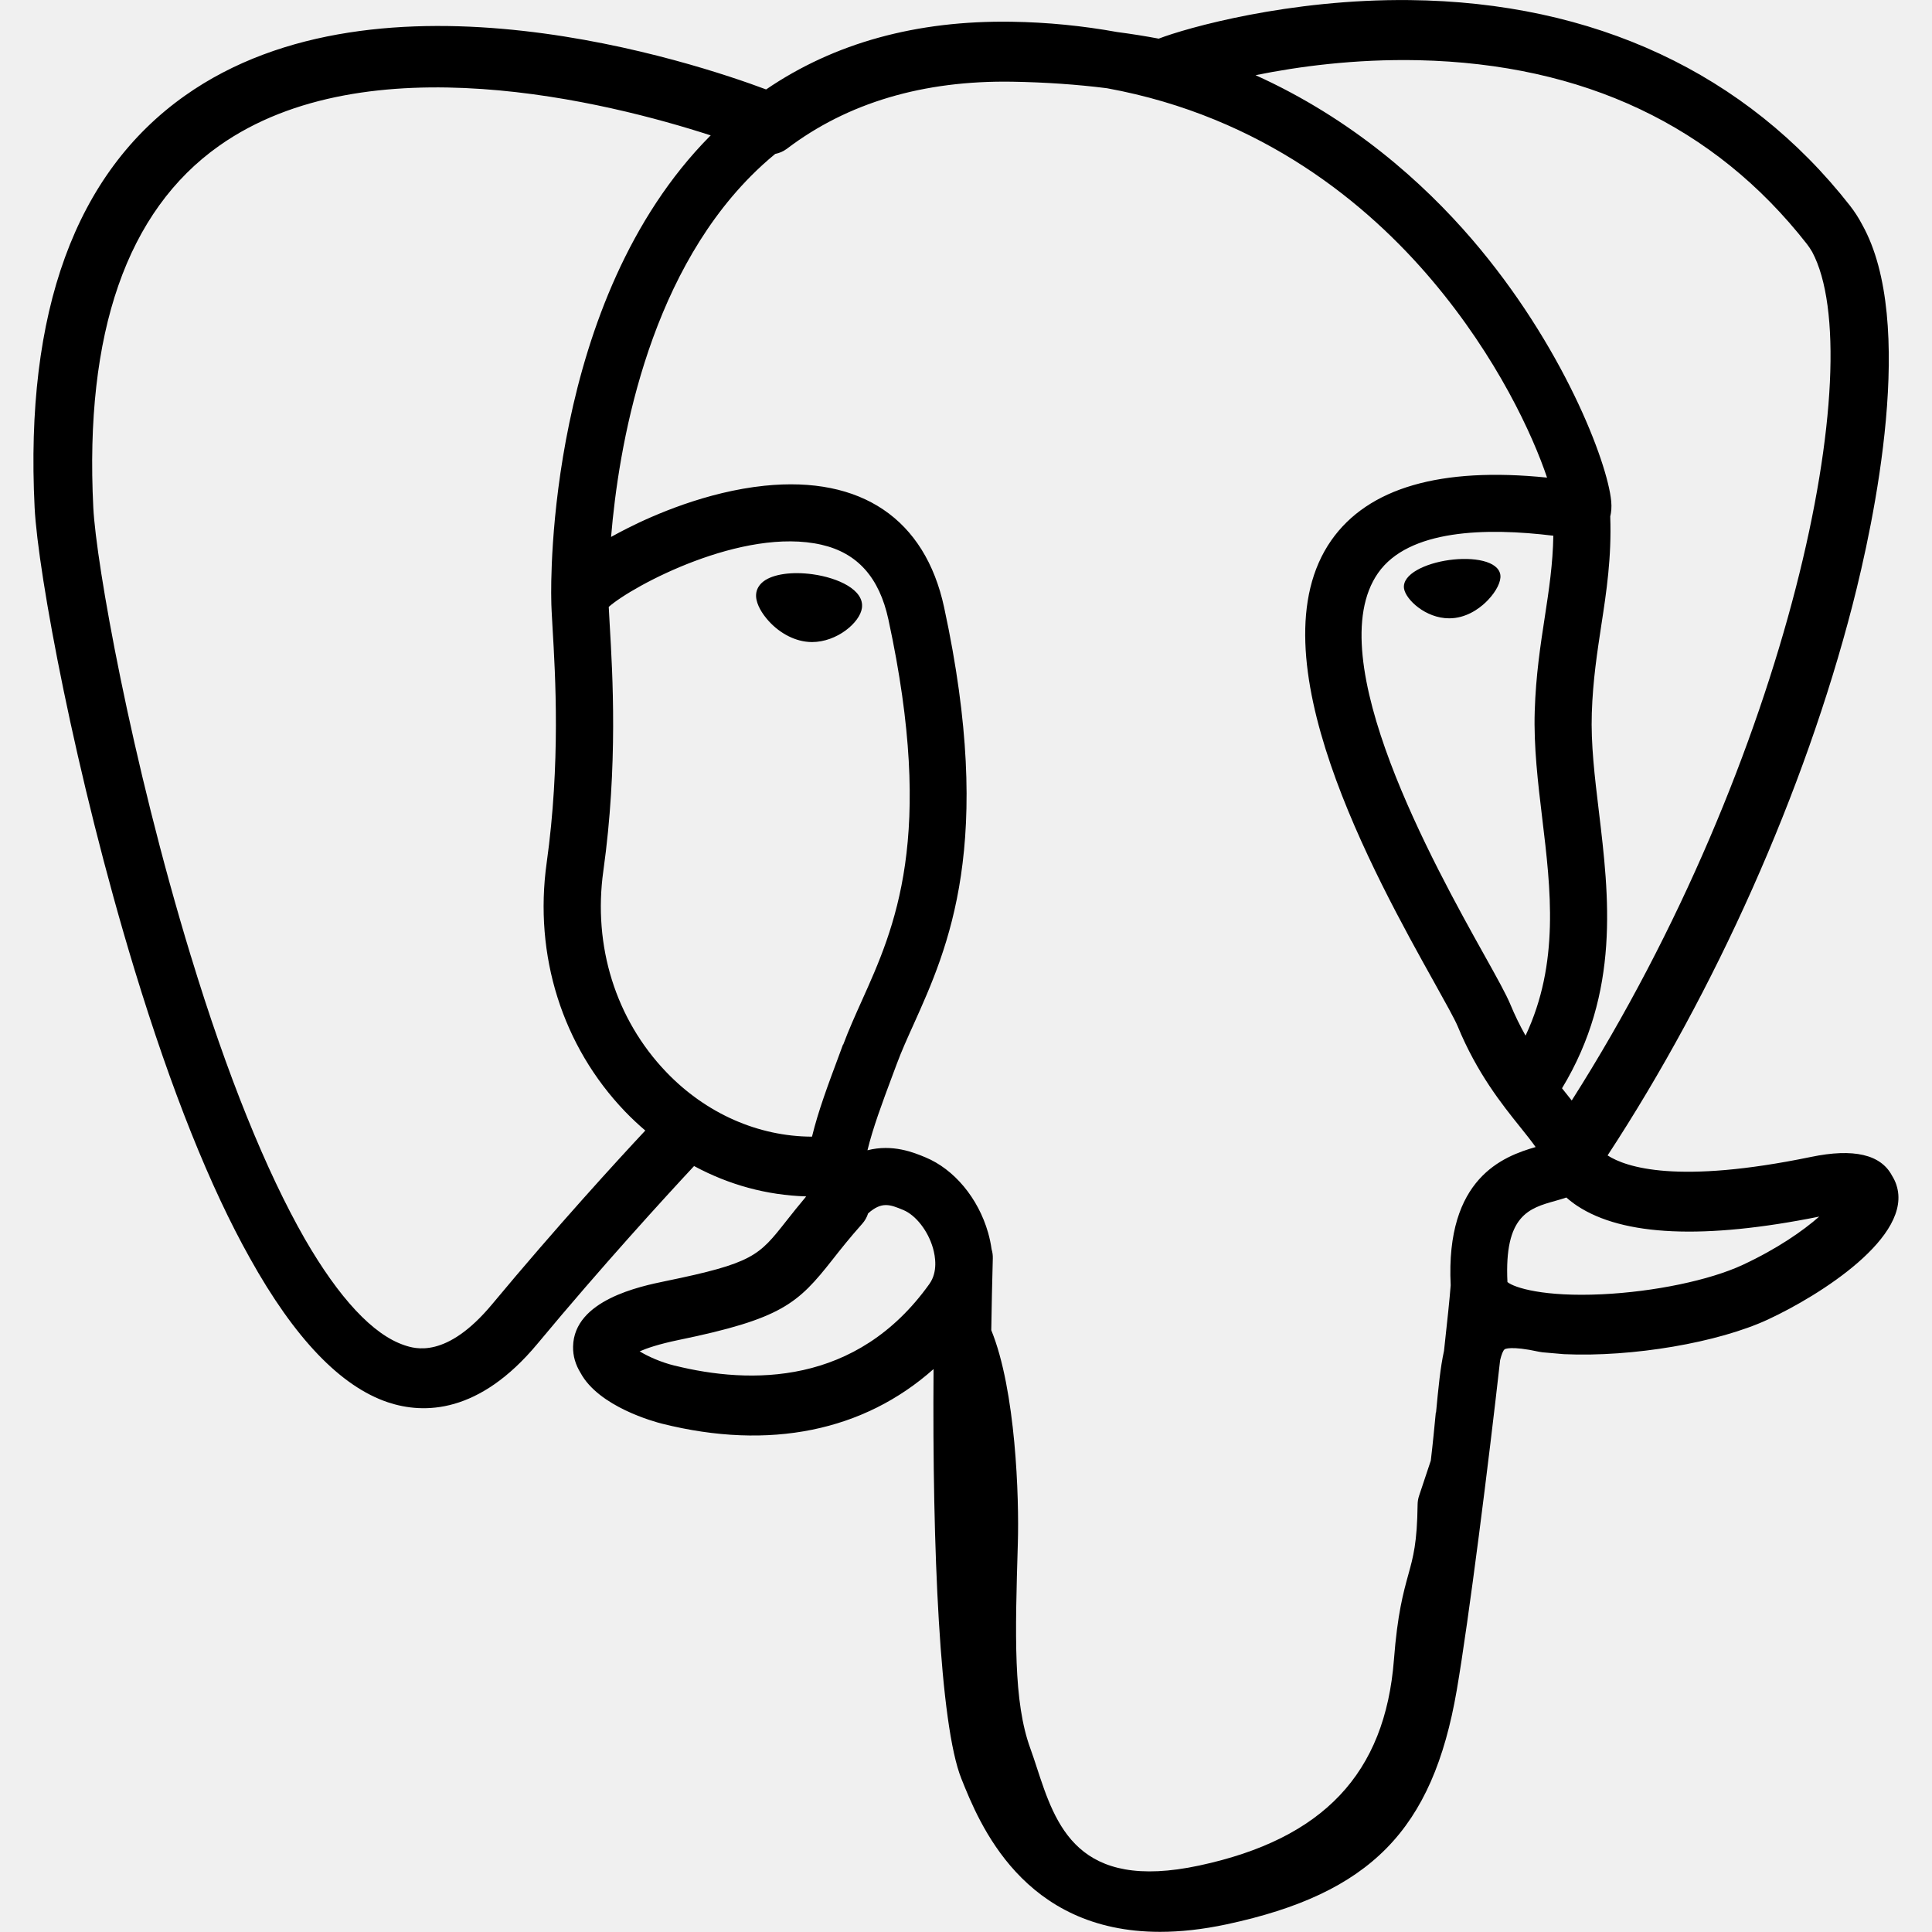
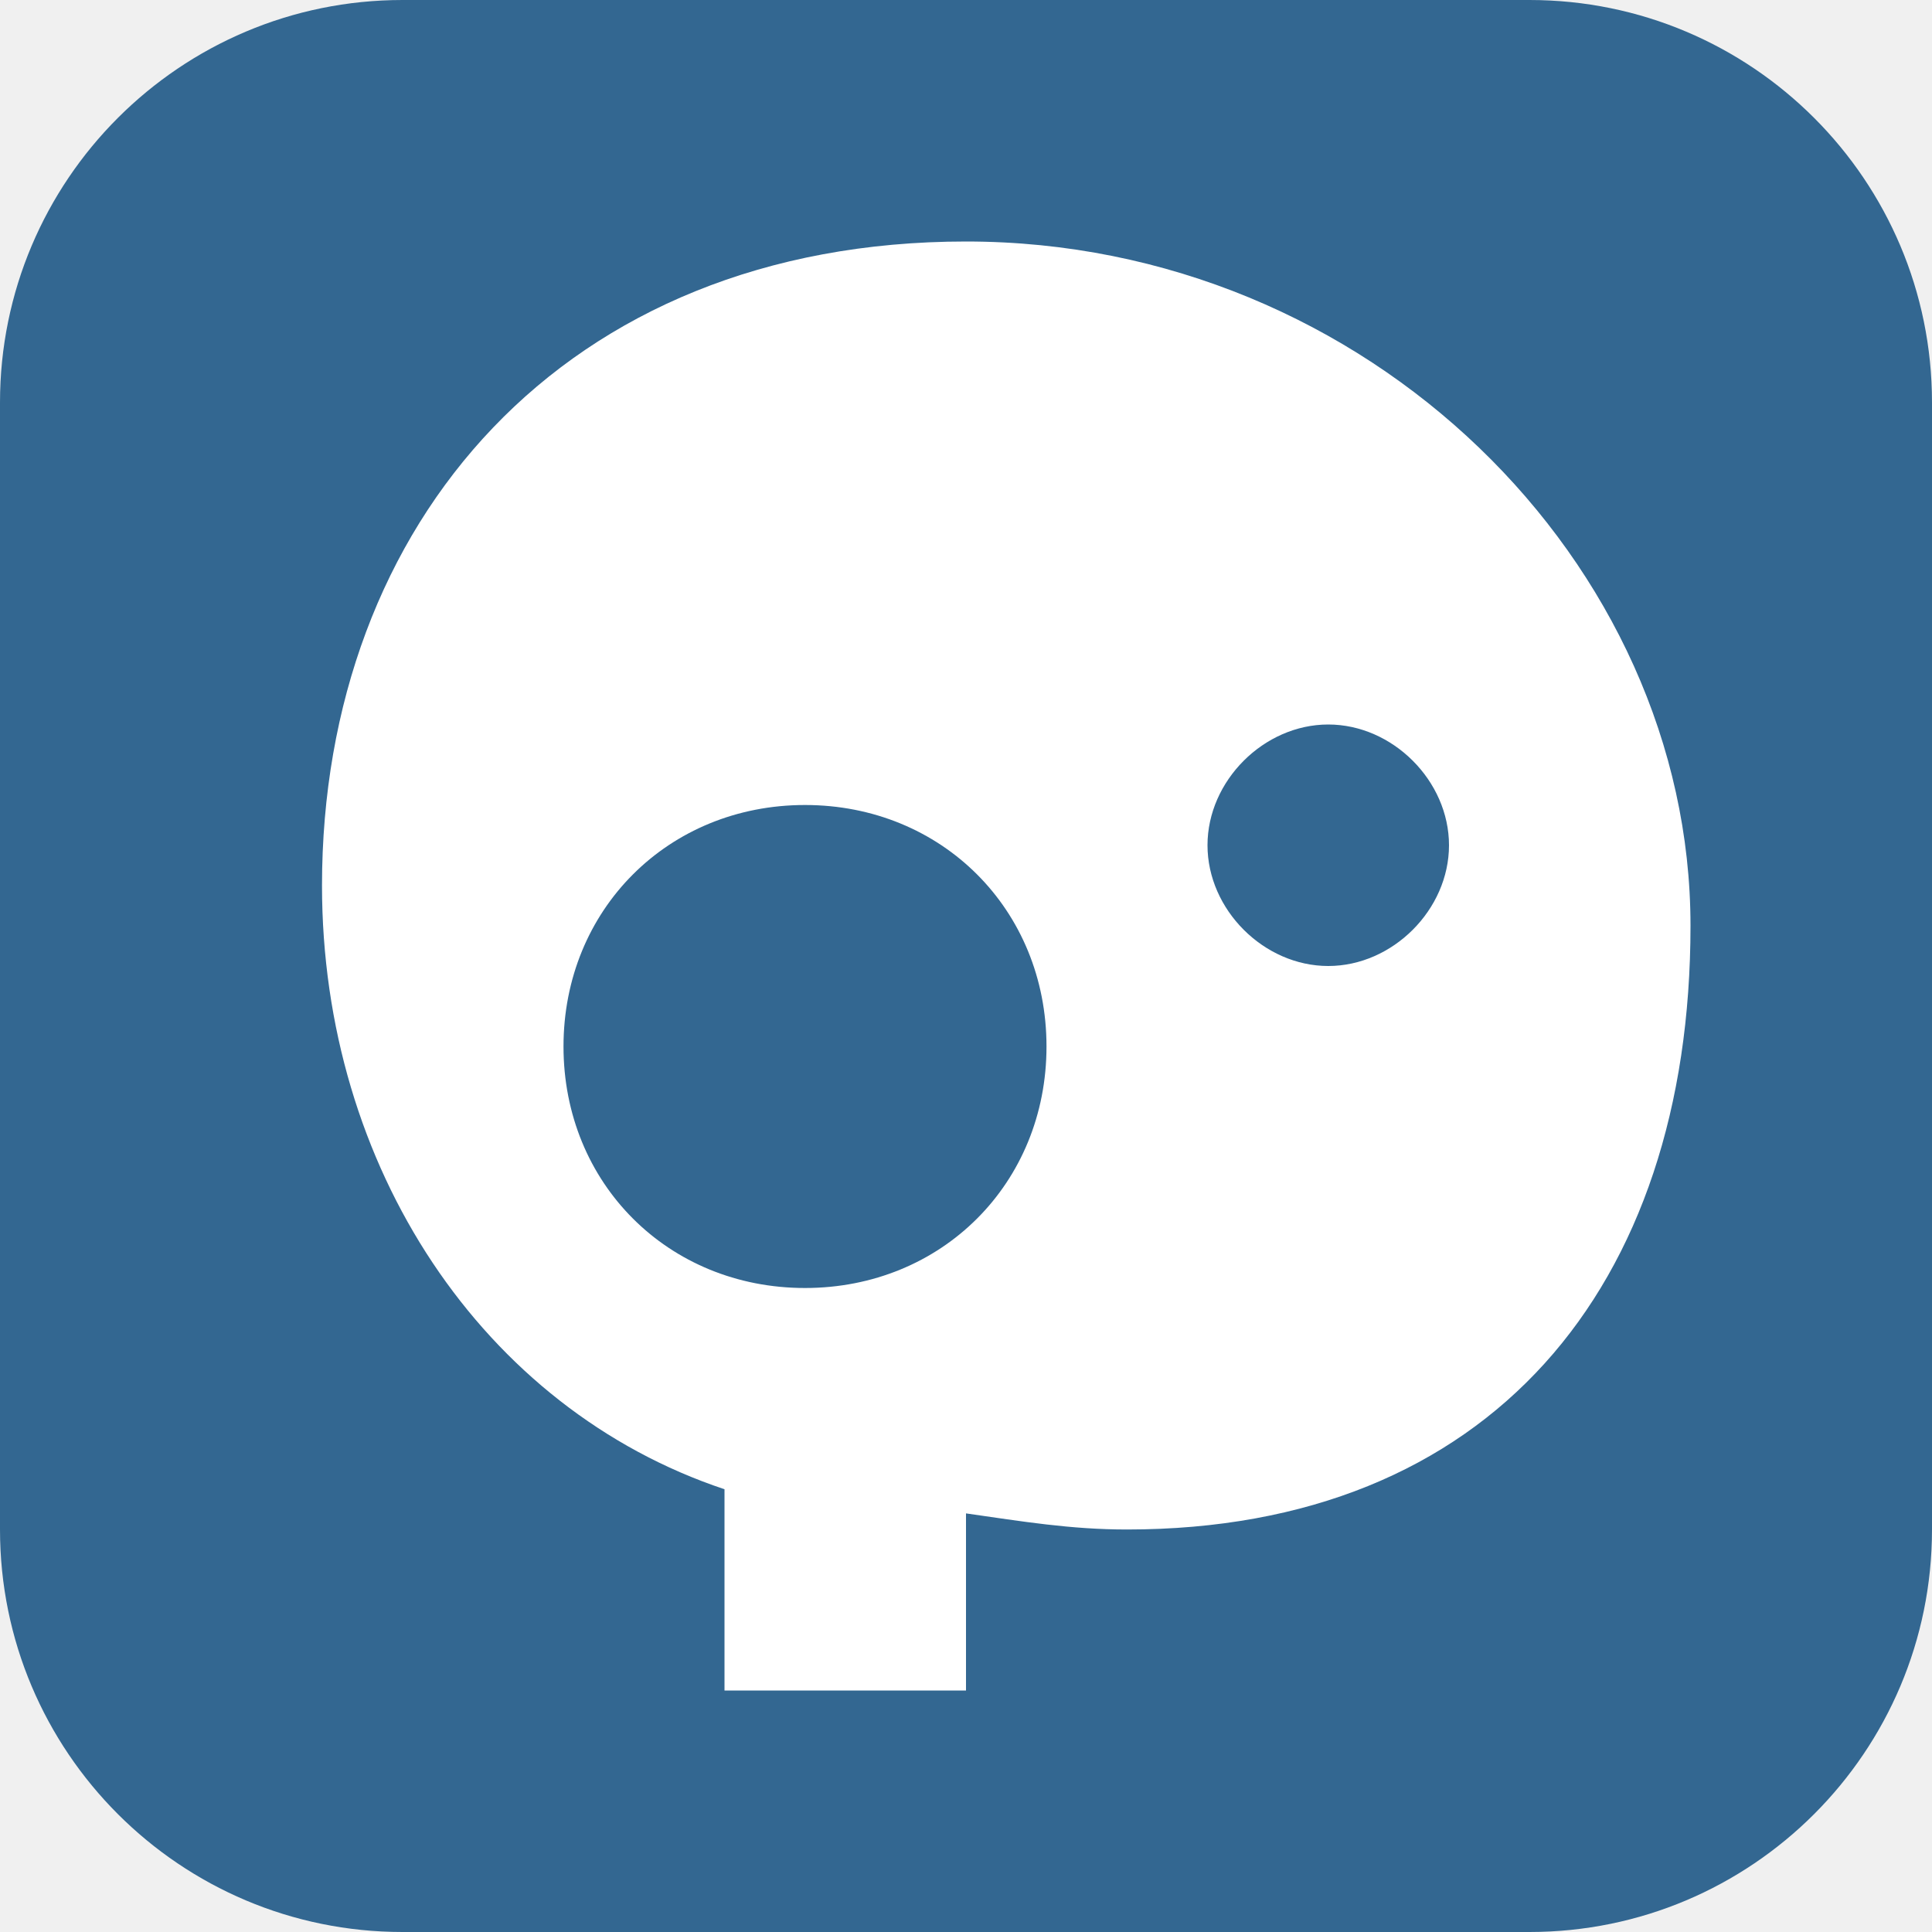
- <svg xmlns="http://www.w3.org/2000/svg" role="img" viewBox="0 0 24 24">
-   <path d="M23.559 14.723a.527.527 0 0 0-.056-.119c-.139-.263-.477-.342-1.007-.232-1.653.341-2.293.131-2.526-.019 1.342-2.048 2.445-4.522 3.041-6.83.271-1.051.798-3.524.122-4.732a1.564 1.564 0 0 0-.151-.235C21.693.909 19.801.025 17.51.001c-1.495-.016-2.771.346-3.116.479a9.449 9.449 0 0 0-.516-.082 8.044 8.044 0 0 0-1.311-.128c-1.182-.018-2.204.264-3.05.841-.857-.321-4.789-1.645-7.222.079C.936 2.153.309 3.873.43 6.304c.041.818.507 3.334 1.242 5.744.46 1.506.939 2.702 1.433 3.582.553.994 1.126 1.593 1.714 1.79.447.149 1.133.144 1.858-.728.801-.964 1.59-1.826 1.945-2.207.435.235.906.362 1.39.377a.057.057 0 0 0 0.0.004 11.031 11.031 0 0 0-.247.305c-.339.43-.409.52-1.5.744-.31.064-1.134.234-1.146.811-.003.122.033.231.092.327.227.423.922.61 1.015.633 1.335.334 2.504.092 3.371-.679-.017 2.231.077 4.417.345 5.087.221.553.762 1.905 2.469 1.904.251 0 .526-.029.83-.094 1.782-.382 2.556-1.17 2.855-2.906.15-.871.402-2.875.539-4.101.017-.07.036-.121.057-.136.001-.001.07-.047.427.031a.367.367 0 0 0 .044.007l.254.022.015.001c.847.038 1.911-.143 2.531-.431.644-.299 1.806-1.032 1.595-1.67zM2.371 11.877c-.744-2.436-1.178-4.885-1.212-5.572-.109-2.171.417-3.683 1.562-4.493 1.837-1.299 4.84-.541 6.108-.13-.003.003-.007.006-.01.009-2.024 2.044-1.976 5.536-1.971 5.75-0.0.082.007.199.016.359.035.587.1 1.68-.073 2.918-.161 1.15.194 2.276.973 3.089.081.084.165.163.252.237-.347.371-1.1 1.193-1.903 2.158-.568.682-.96.552-1.089.509-.392-.131-.813-.587-1.238-1.322-.48-.839-.964-2.032-1.415-3.513zm6.007 5.087c-.171-.043-.327-.113-.432-.177.089-.039.237-.09.483-.141 1.283-.264 1.482-.451 1.914-1.0.099-.126.212-.269.367-.443a.355.355 0 0 0 .074-.13c.171-.151.272-.11.437-.042.156.065.308.26.369.475.029.102.062.294-.045.444-.904 1.266-2.222 1.249-3.168 1.013zm2.094-3.988-.052.141c-.133.357-.257.688-.333 1.003-.667-.002-1.317-.287-1.81-.802-.628-.655-.913-1.566-.782-2.5.183-1.308.115-2.447.079-3.059-.005-.086-.009-.161-.012-.22.296-.262 1.666-.996 2.643-.772.446.102.718.406.831.928.585 2.704.077 3.831-.33 4.736-.084.187-.163.363-.231.545zm7.364 4.572c-.017.177-.036.376-.062.596l-.146.438a.355.355 0 0 0-.018.108c-.006.475-.054.649-.115.869-.063.229-.135.489-.179 1.058-.11 1.414-.878 2.227-2.417 2.557-1.516.325-1.784-.497-2.021-1.222a6.582 6.582 0 0 0-.077-.227c-.215-.586-.191-1.412-.157-2.555.017-.561-.025-1.901-.33-2.646.004-.293.011-.591.019-.892a.353.353 0 0 0-.015-.113 1.493 1.493 0 0 0-.044-.208c-.123-.428-.421-.787-.78-.935-.142-.059-.404-.167-.718-.087.067-.276.183-.588.309-.925l.053-.142c.059-.16.134-.326.213-.501.426-.948 1.011-2.245.377-5.177-.237-1.098-1.03-1.634-2.232-1.51-.721.075-1.38.365-1.709.532a5.672 5.672 0 0 0-.196.104c.092-1.106.439-3.174 1.736-4.482a4.031 4.031 0 0 1 .303-.276.353.353 0 0 0 .145-.064c.752-.571 1.694-.851 2.802-.833.409.007.802.034 1.174.081 1.939.354 3.244 1.447 4.036 2.383.814.962 1.255 1.931 1.431 2.454-1.323-.135-2.223.127-2.68.779-.993 1.419.543 4.173 1.281 5.496.135.243.252.452.289.541.24.583.551.971.779 1.255.07.087.137.171.189.245-.401.116-1.121.383-1.055 1.717-.012.156-.042.447-.083.815-.046.208-.07.46-.099.766zm.89-1.621c-.041-.832.269-.918.597-1.01a2.857 2.857 0 0 0 .135-.041 1.202 1.202 0 0 0 .134.103c.57.377 1.582.421 3.007.134-.202.177-.519.399-.953.601-.41.19-1.096.333-1.747.364-.72.034-1.086-.081-1.172-.151zm.57-9.271c-.006.351-.054.669-.105 1.002-.055.358-.112.727-.126 1.176-.014.437.04.891.093 1.33.107.887.216 1.8-.207 2.701a3.527 3.527 0 0 1-.188-.386c-.053-.128-.167-.333-.325-.616-.616-1.104-2.057-3.69-1.319-4.745.38-.543 1.341-.566 2.178-.463zm.228 7.014a12.376 12.376 0 0 0-.085-.107l-.035-.044c.726-1.2.584-2.386.458-3.438-.052-.432-.101-.84-.088-1.223.013-.406.067-.754.118-1.091.064-.415.129-.844.111-1.351.013-.053.019-.116.012-.19-.046-.485-.6-1.938-1.729-3.253-.608-.707-1.49-1.497-2.689-2.039.525-.107 1.233-.203 2.024-.186 2.051.046 3.675.814 4.824 2.282a.908.908 0 0 1 .067.1c.723 1.356-.276 6.275-2.987 10.54zm-8.817-6.116c-.025.179-.309.422-.621.422a.582.582 0 0 1-.081-.006c-.187-.026-.377-.144-.506-.316-.046-.06-.12-.178-.105-.284.005-.04.026-.099.092-.149.118-.089.352-.123.61-.087.316.044.643.194.611.419zm7.931-.411c.011.079-.049.201-.153.31-.068.072-.212.196-.408.223a.546.546 0 0 1-.075.005c-.293 0-.541-.234-.561-.372-.024-.176.264-.311.561-.352.297-.041.611.009.636.185z" />
+ <svg xmlns="http://www.w3.org/2000/svg" viewBox="0 0 24 24">
+   <rect width="24" height="24" rx="5" fill="#336791" />
+   <path fill="#FFFFFF" d="M12 3C7 3 4 6.5 4 11c0 3.5 2 6.5 5 7.5v2.5h3v-2.2c.7.1 1.3.2 2 .2 4.5 0 7-3 7-7.5S17 3 12 3zm-2 13c-1.7 0-3-1.3-3-3s1.3-3 3-3 3 1.3 3 3-1.3 3-3 3zm6.5-4c-.8 0-1.5-.7-1.5-1.5S15.7 9 16.5 9s1.5.7 1.5 1.5-.7 1.5-1.5 1.5z" />
</svg>
